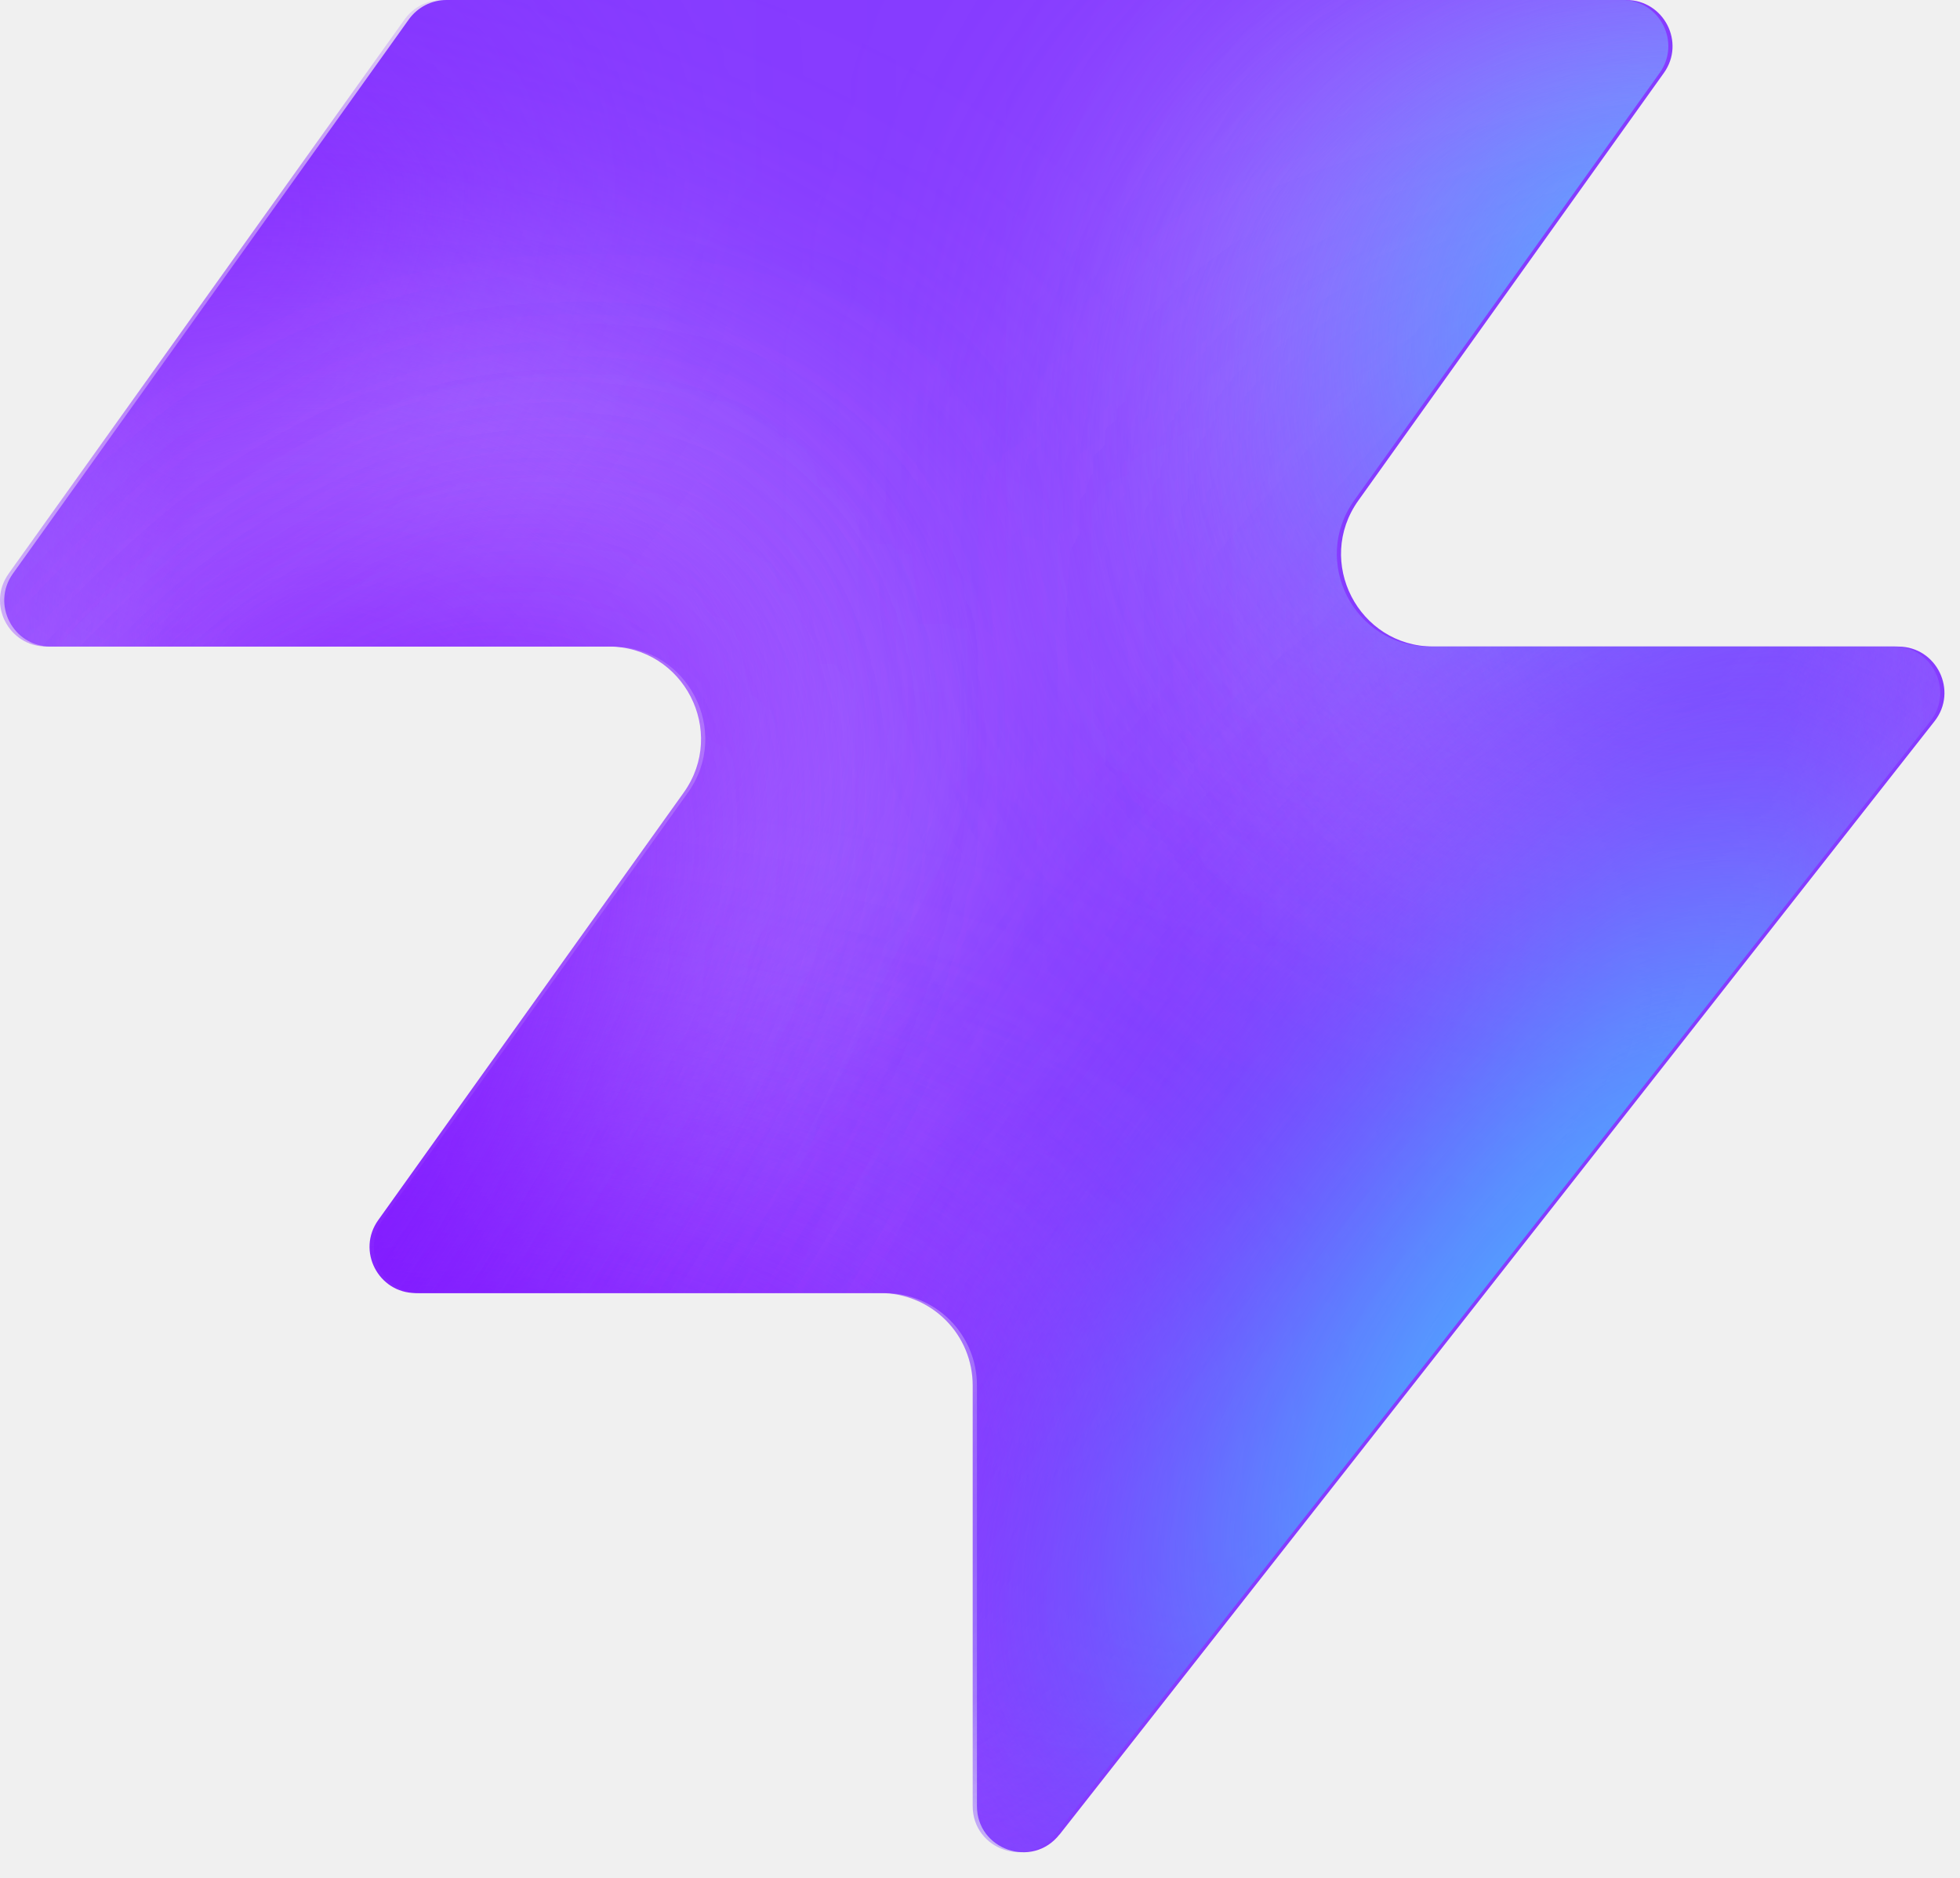
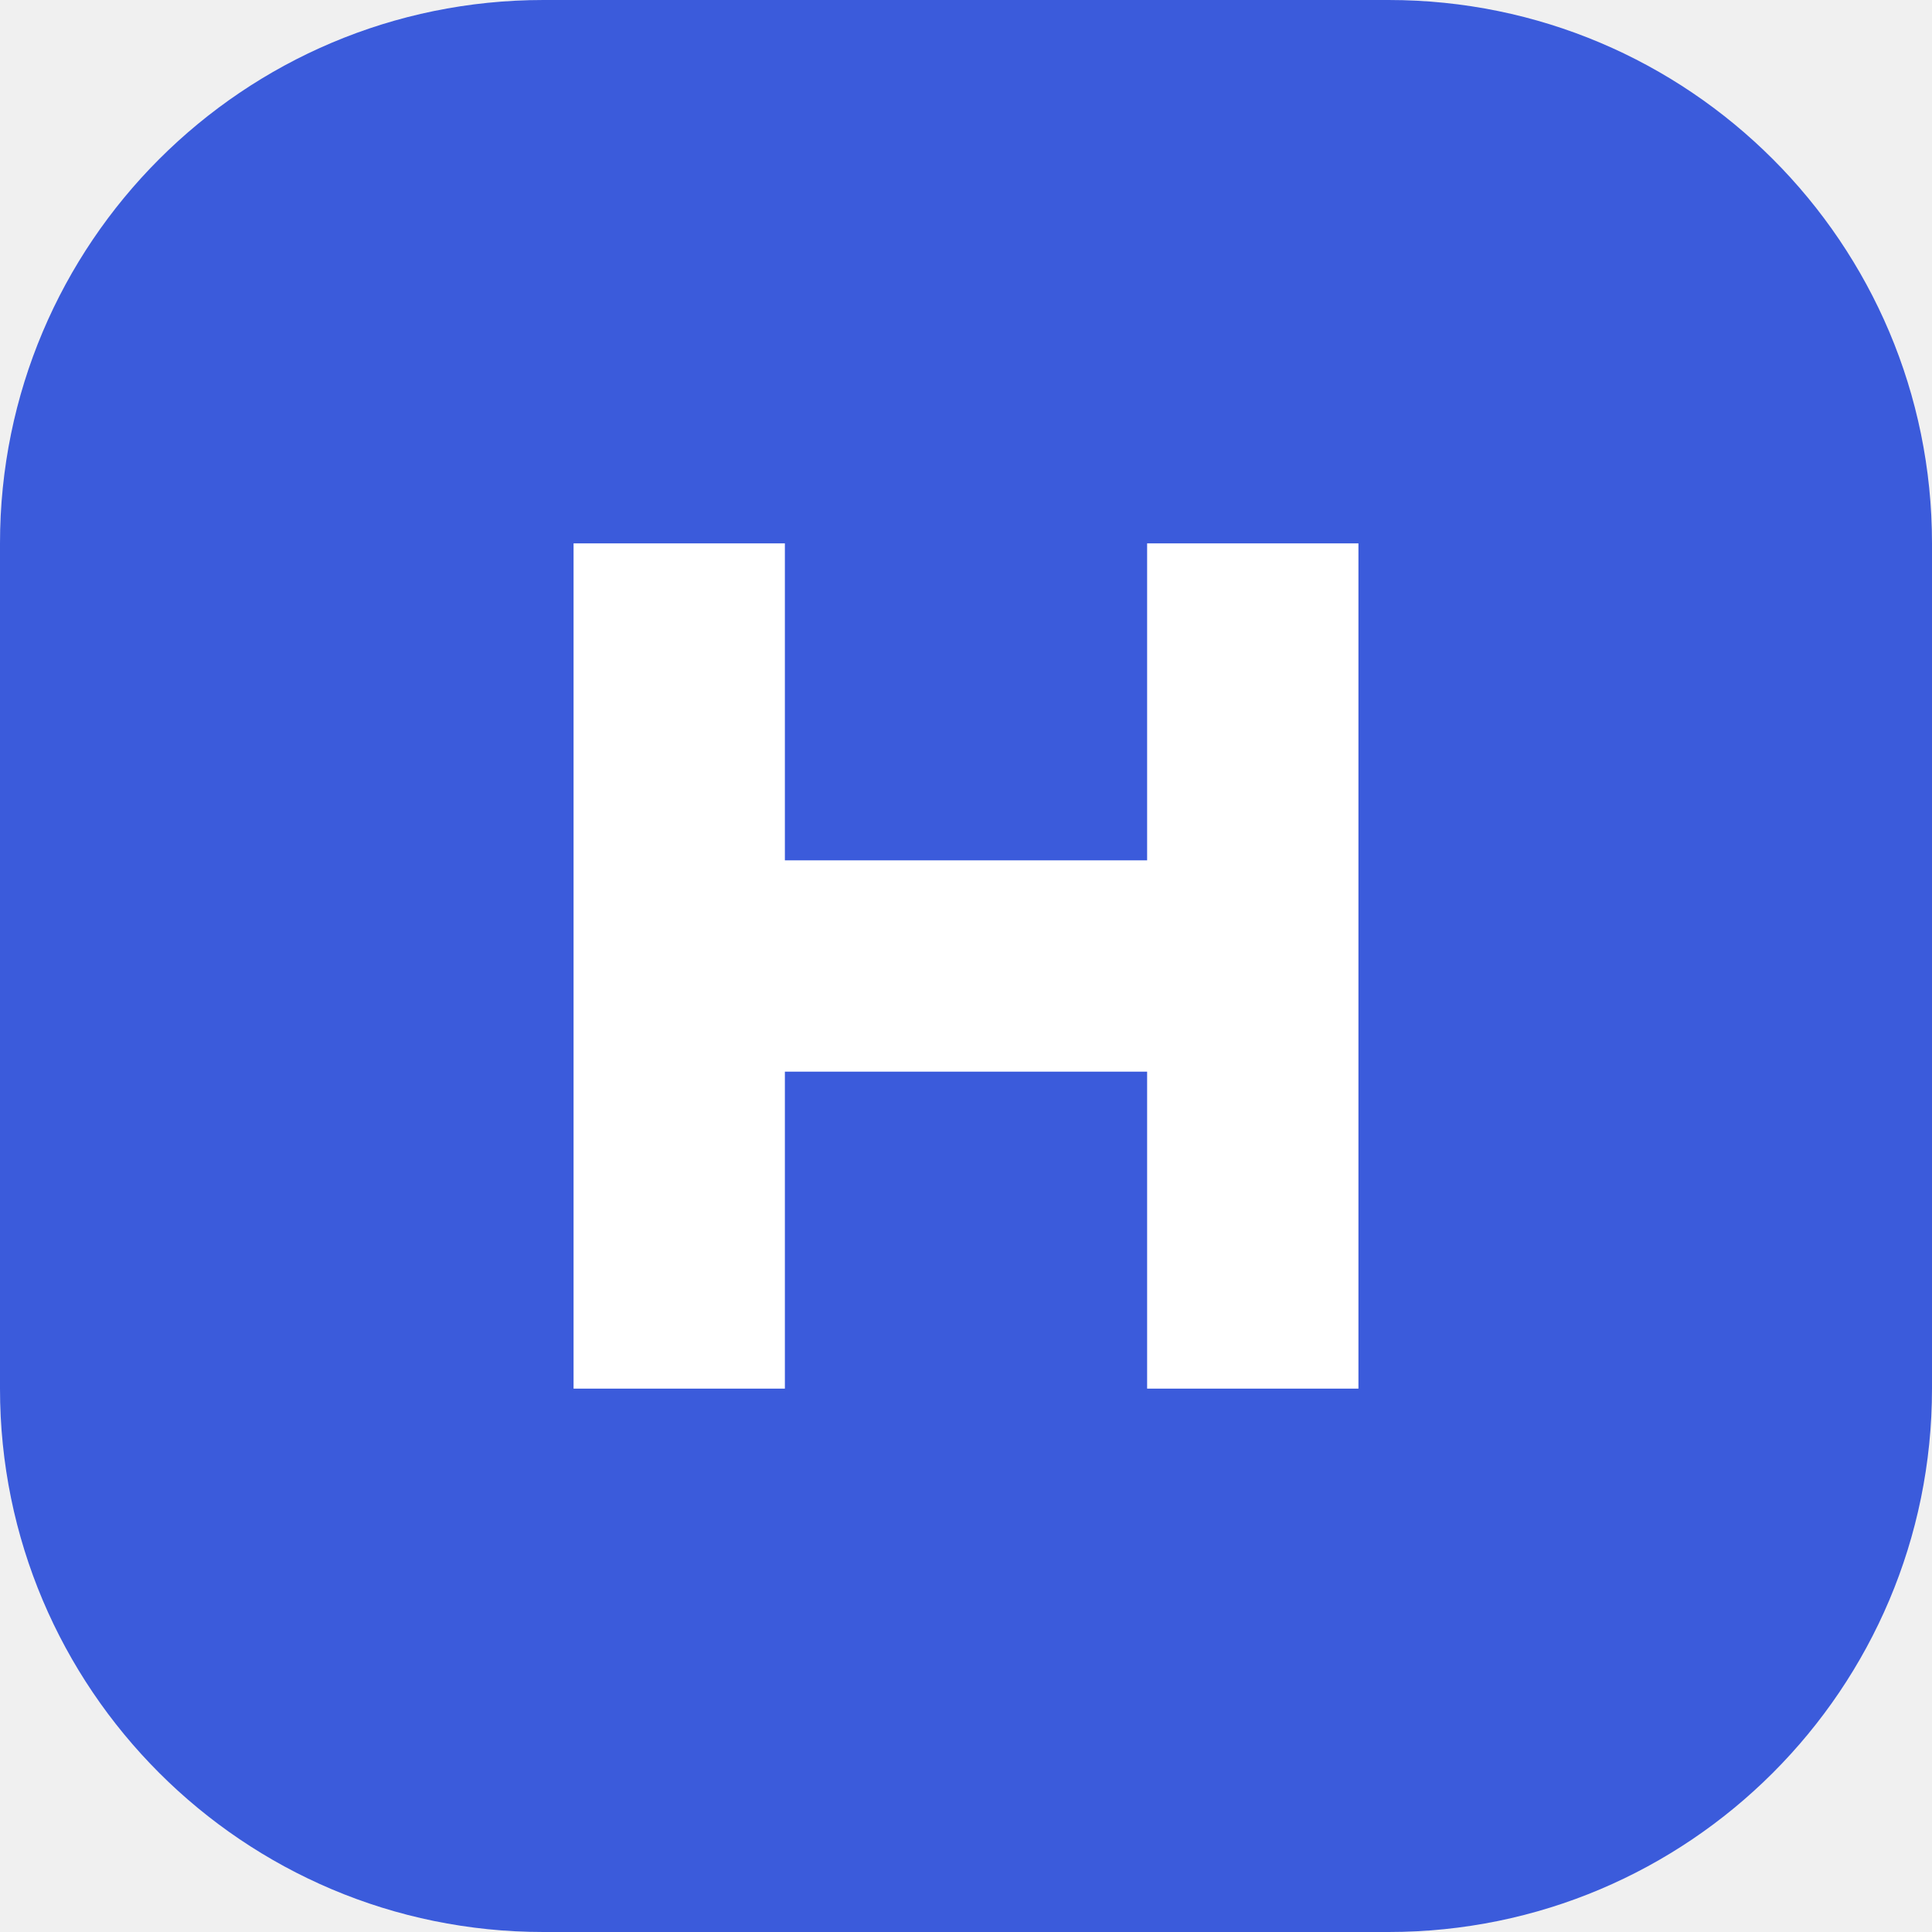
- <svg xmlns="http://www.w3.org/2000/svg" width="48" height="46" fill="none" viewBox="0 0 48 46">
-   <path fill="#863bff" d="M25.946 44.938c-.664.845-2.021.375-2.021-.698V33.937a2.26 2.26 0 0 0-2.262-2.262H10.287c-.92 0-1.456-1.04-.92-1.788l7.48-10.471c1.07-1.497 0-3.578-1.842-3.578H1.237c-.92 0-1.456-1.04-.92-1.788L10.013.474c.214-.297.556-.474.92-.474h28.894c.92 0 1.456 1.04.92 1.788l-7.48 10.471c-1.07 1.498 0 3.579 1.842 3.579h11.377c.943 0 1.473 1.088.89 1.83L25.947 44.94z" style="fill:#863bff;fill:color(display-p3 .525 .23 1);fill-opacity:1" />
-   <mask id="a" width="48" height="46" x="0" y="0" maskUnits="userSpaceOnUse" style="mask-type:alpha">
-     <path fill="#000" d="M25.842 44.938c-.664.844-2.021.375-2.021-.698V33.937a2.26 2.26 0 0 0-2.262-2.262H10.183c-.92 0-1.456-1.04-.92-1.788l7.48-10.471c1.07-1.498 0-3.579-1.842-3.579H1.133c-.92 0-1.456-1.04-.92-1.787L9.91.473c.214-.297.556-.474.92-.474h28.894c.92 0 1.456 1.04.92 1.788l-7.48 10.471c-1.07 1.498 0 3.578 1.842 3.578h11.377c.943 0 1.473 1.088.89 1.832L25.843 44.94z" style="fill:#000;fill-opacity:1" />
-   </mask>
-   <g mask="url(#a)">
-     <g filter="url(#b)">
-       <ellipse cx="5.508" cy="14.704" fill="#ede6ff" rx="5.508" ry="14.704" style="fill:#ede6ff;fill:color(display-p3 .927 .903 1);fill-opacity:1" transform="matrix(.00324 1 1 -.00324 -4.47 31.516)" />
-     </g>
-     <g filter="url(#c)">
-       <ellipse cx="10.399" cy="29.851" fill="#ede6ff" rx="10.399" ry="29.851" style="fill:#ede6ff;fill:color(display-p3 .927 .903 1);fill-opacity:1" transform="matrix(.00324 1 1 -.00324 -39.328 7.883)" />
-     </g>
-     <g filter="url(#d)">
-       <ellipse cx="5.508" cy="30.487" fill="#7e14ff" rx="5.508" ry="30.487" style="fill:#7e14ff;fill:color(display-p3 .492 .077 1);fill-opacity:1" transform="rotate(89.814 -25.913 -14.639)scale(1 -1)" />
-     </g>
-     <g filter="url(#e)">
-       <ellipse cx="5.508" cy="30.599" fill="#7e14ff" rx="5.508" ry="30.599" style="fill:#7e14ff;fill:color(display-p3 .492 .077 1);fill-opacity:1" transform="rotate(89.814 -32.644 -3.334)scale(1 -1)" />
-     </g>
-     <g filter="url(#f)">
-       <ellipse cx="5.508" cy="30.599" fill="#7e14ff" rx="5.508" ry="30.599" style="fill:#7e14ff;fill:color(display-p3 .492 .077 1);fill-opacity:1" transform="matrix(.00324 1 1 -.00324 -34.34 30.47)" />
-     </g>
-     <g filter="url(#g)">
-       <ellipse cx="14.072" cy="22.078" fill="#ede6ff" rx="14.072" ry="22.078" style="fill:#ede6ff;fill:color(display-p3 .927 .903 1);fill-opacity:1" transform="rotate(93.35 24.506 48.493)scale(-1 1)" />
-     </g>
-     <g filter="url(#h)">
-       <ellipse cx="3.47" cy="21.501" fill="#7e14ff" rx="3.47" ry="21.501" style="fill:#7e14ff;fill:color(display-p3 .492 .077 1);fill-opacity:1" transform="rotate(89.009 28.708 47.59)scale(-1 1)" />
-     </g>
-     <g filter="url(#i)">
-       <ellipse cx="3.47" cy="21.501" fill="#7e14ff" rx="3.47" ry="21.501" style="fill:#7e14ff;fill:color(display-p3 .492 .077 1);fill-opacity:1" transform="rotate(89.009 28.708 47.59)scale(-1 1)" />
-     </g>
-     <g filter="url(#j)">
-       <ellipse cx=".387" cy="8.972" fill="#7e14ff" rx="4.407" ry="29.108" style="fill:#7e14ff;fill:color(display-p3 .492 .077 1);fill-opacity:1" transform="rotate(39.51 .387 8.972)" />
-     </g>
-     <g filter="url(#k)">
-       <ellipse cx="47.523" cy="-6.092" fill="#7e14ff" rx="4.407" ry="29.108" style="fill:#7e14ff;fill:color(display-p3 .492 .077 1);fill-opacity:1" transform="rotate(37.892 47.523 -6.092)" />
-     </g>
-     <g filter="url(#l)">
-       <ellipse cx="41.412" cy="6.333" fill="#47bfff" rx="5.971" ry="9.665" style="fill:#47bfff;fill:color(display-p3 .28 .748 1);fill-opacity:1" transform="rotate(37.892 41.412 6.333)" />
-     </g>
-     <g filter="url(#m)">
-       <ellipse cx="-1.879" cy="38.332" fill="#7e14ff" rx="4.407" ry="29.108" style="fill:#7e14ff;fill:color(display-p3 .492 .077 1);fill-opacity:1" transform="rotate(37.892 -1.88 38.332)" />
-     </g>
-     <g filter="url(#n)">
-       <ellipse cx="-1.879" cy="38.332" fill="#7e14ff" rx="4.407" ry="29.108" style="fill:#7e14ff;fill:color(display-p3 .492 .077 1);fill-opacity:1" transform="rotate(37.892 -1.88 38.332)" />
-     </g>
-     <g filter="url(#o)">
-       <ellipse cx="35.651" cy="29.907" fill="#7e14ff" rx="4.407" ry="29.108" style="fill:#7e14ff;fill:color(display-p3 .492 .077 1);fill-opacity:1" transform="rotate(37.892 35.651 29.907)" />
-     </g>
-     <g filter="url(#p)">
-       <ellipse cx="38.418" cy="32.4" fill="#47bfff" rx="5.971" ry="15.297" style="fill:#47bfff;fill:color(display-p3 .28 .748 1);fill-opacity:1" transform="rotate(37.892 38.418 32.4)" />
-     </g>
-   </g>
-   <defs>
-     <filter id="b" width="60.045" height="41.654" x="-19.77" y="16.149" color-interpolation-filters="sRGB" filterUnits="userSpaceOnUse">
-       <feFlood flood-opacity="0" result="BackgroundImageFix" />
-       <feBlend in="SourceGraphic" in2="BackgroundImageFix" result="shape" />
-       <feGaussianBlur result="effect1_foregroundBlur_2002_17158" stdDeviation="7.659" />
-     </filter>
-     <filter id="c" width="90.34" height="51.437" x="-54.613" y="-7.533" color-interpolation-filters="sRGB" filterUnits="userSpaceOnUse">
-       <feFlood flood-opacity="0" result="BackgroundImageFix" />
-       <feBlend in="SourceGraphic" in2="BackgroundImageFix" result="shape" />
-       <feGaussianBlur result="effect1_foregroundBlur_2002_17158" stdDeviation="7.659" />
-     </filter>
-     <filter id="d" width="79.355" height="29.4" x="-49.64" y="2.03" color-interpolation-filters="sRGB" filterUnits="userSpaceOnUse">
-       <feFlood flood-opacity="0" result="BackgroundImageFix" />
-       <feBlend in="SourceGraphic" in2="BackgroundImageFix" result="shape" />
-       <feGaussianBlur result="effect1_foregroundBlur_2002_17158" stdDeviation="4.596" />
-     </filter>
-     <filter id="e" width="79.579" height="29.4" x="-45.045" y="20.029" color-interpolation-filters="sRGB" filterUnits="userSpaceOnUse">
-       <feFlood flood-opacity="0" result="BackgroundImageFix" />
-       <feBlend in="SourceGraphic" in2="BackgroundImageFix" result="shape" />
-       <feGaussianBlur result="effect1_foregroundBlur_2002_17158" stdDeviation="4.596" />
-     </filter>
-     <filter id="f" width="79.579" height="29.4" x="-43.513" y="21.178" color-interpolation-filters="sRGB" filterUnits="userSpaceOnUse">
-       <feFlood flood-opacity="0" result="BackgroundImageFix" />
-       <feBlend in="SourceGraphic" in2="BackgroundImageFix" result="shape" />
-       <feGaussianBlur result="effect1_foregroundBlur_2002_17158" stdDeviation="4.596" />
-     </filter>
-     <filter id="g" width="74.749" height="58.852" x="15.756" y="-17.901" color-interpolation-filters="sRGB" filterUnits="userSpaceOnUse">
-       <feFlood flood-opacity="0" result="BackgroundImageFix" />
-       <feBlend in="SourceGraphic" in2="BackgroundImageFix" result="shape" />
-       <feGaussianBlur result="effect1_foregroundBlur_2002_17158" stdDeviation="7.659" />
-     </filter>
-     <filter id="h" width="61.377" height="25.362" x="23.548" y="2.284" color-interpolation-filters="sRGB" filterUnits="userSpaceOnUse">
-       <feFlood flood-opacity="0" result="BackgroundImageFix" />
-       <feBlend in="SourceGraphic" in2="BackgroundImageFix" result="shape" />
-       <feGaussianBlur result="effect1_foregroundBlur_2002_17158" stdDeviation="4.596" />
-     </filter>
-     <filter id="i" width="61.377" height="25.362" x="23.548" y="2.284" color-interpolation-filters="sRGB" filterUnits="userSpaceOnUse">
-       <feFlood flood-opacity="0" result="BackgroundImageFix" />
-       <feBlend in="SourceGraphic" in2="BackgroundImageFix" result="shape" />
-       <feGaussianBlur result="effect1_foregroundBlur_2002_17158" stdDeviation="4.596" />
-     </filter>
-     <filter id="j" width="56.045" height="63.649" x="-27.636" y="-22.853" color-interpolation-filters="sRGB" filterUnits="userSpaceOnUse">
-       <feFlood flood-opacity="0" result="BackgroundImageFix" />
-       <feBlend in="SourceGraphic" in2="BackgroundImageFix" result="shape" />
-       <feGaussianBlur result="effect1_foregroundBlur_2002_17158" stdDeviation="4.596" />
-     </filter>
-     <filter id="k" width="54.814" height="64.646" x="20.116" y="-38.415" color-interpolation-filters="sRGB" filterUnits="userSpaceOnUse">
-       <feFlood flood-opacity="0" result="BackgroundImageFix" />
-       <feBlend in="SourceGraphic" in2="BackgroundImageFix" result="shape" />
-       <feGaussianBlur result="effect1_foregroundBlur_2002_17158" stdDeviation="4.596" />
-     </filter>
-     <filter id="l" width="33.541" height="35.313" x="24.641" y="-11.323" color-interpolation-filters="sRGB" filterUnits="userSpaceOnUse">
-       <feFlood flood-opacity="0" result="BackgroundImageFix" />
-       <feBlend in="SourceGraphic" in2="BackgroundImageFix" result="shape" />
-       <feGaussianBlur result="effect1_foregroundBlur_2002_17158" stdDeviation="4.596" />
-     </filter>
-     <filter id="m" width="54.814" height="64.646" x="-29.286" y="6.009" color-interpolation-filters="sRGB" filterUnits="userSpaceOnUse">
-       <feFlood flood-opacity="0" result="BackgroundImageFix" />
-       <feBlend in="SourceGraphic" in2="BackgroundImageFix" result="shape" />
-       <feGaussianBlur result="effect1_foregroundBlur_2002_17158" stdDeviation="4.596" />
-     </filter>
-     <filter id="n" width="54.814" height="64.646" x="-29.286" y="6.009" color-interpolation-filters="sRGB" filterUnits="userSpaceOnUse">
-       <feFlood flood-opacity="0" result="BackgroundImageFix" />
-       <feBlend in="SourceGraphic" in2="BackgroundImageFix" result="shape" />
-       <feGaussianBlur result="effect1_foregroundBlur_2002_17158" stdDeviation="4.596" />
-     </filter>
-     <filter id="o" width="54.814" height="64.646" x="8.244" y="-2.416" color-interpolation-filters="sRGB" filterUnits="userSpaceOnUse">
-       <feFlood flood-opacity="0" result="BackgroundImageFix" />
-       <feBlend in="SourceGraphic" in2="BackgroundImageFix" result="shape" />
-       <feGaussianBlur result="effect1_foregroundBlur_2002_17158" stdDeviation="4.596" />
-     </filter>
-     <filter id="p" width="39.409" height="43.623" x="18.713" y="10.588" color-interpolation-filters="sRGB" filterUnits="userSpaceOnUse">
-       <feFlood flood-opacity="0" result="BackgroundImageFix" />
-       <feBlend in="SourceGraphic" in2="BackgroundImageFix" result="shape" />
-       <feGaussianBlur result="effect1_foregroundBlur_2002_17158" stdDeviation="4.596" />
-     </filter>
-   </defs>
+ <svg xmlns="http://www.w3.org/2000/svg" viewBox="0 0 64 64" width="64" height="64" role="img" aria-label="Hivefy Lifestyle">
+   <rect width="64" height="64" rx="18" ry="18" fill="#3b5bdb" />
+   <path d="M19 18h7v10.5h12V18h7v28h-7V35.5H26V46h-7z" fill="#ffffff" />
</svg>
